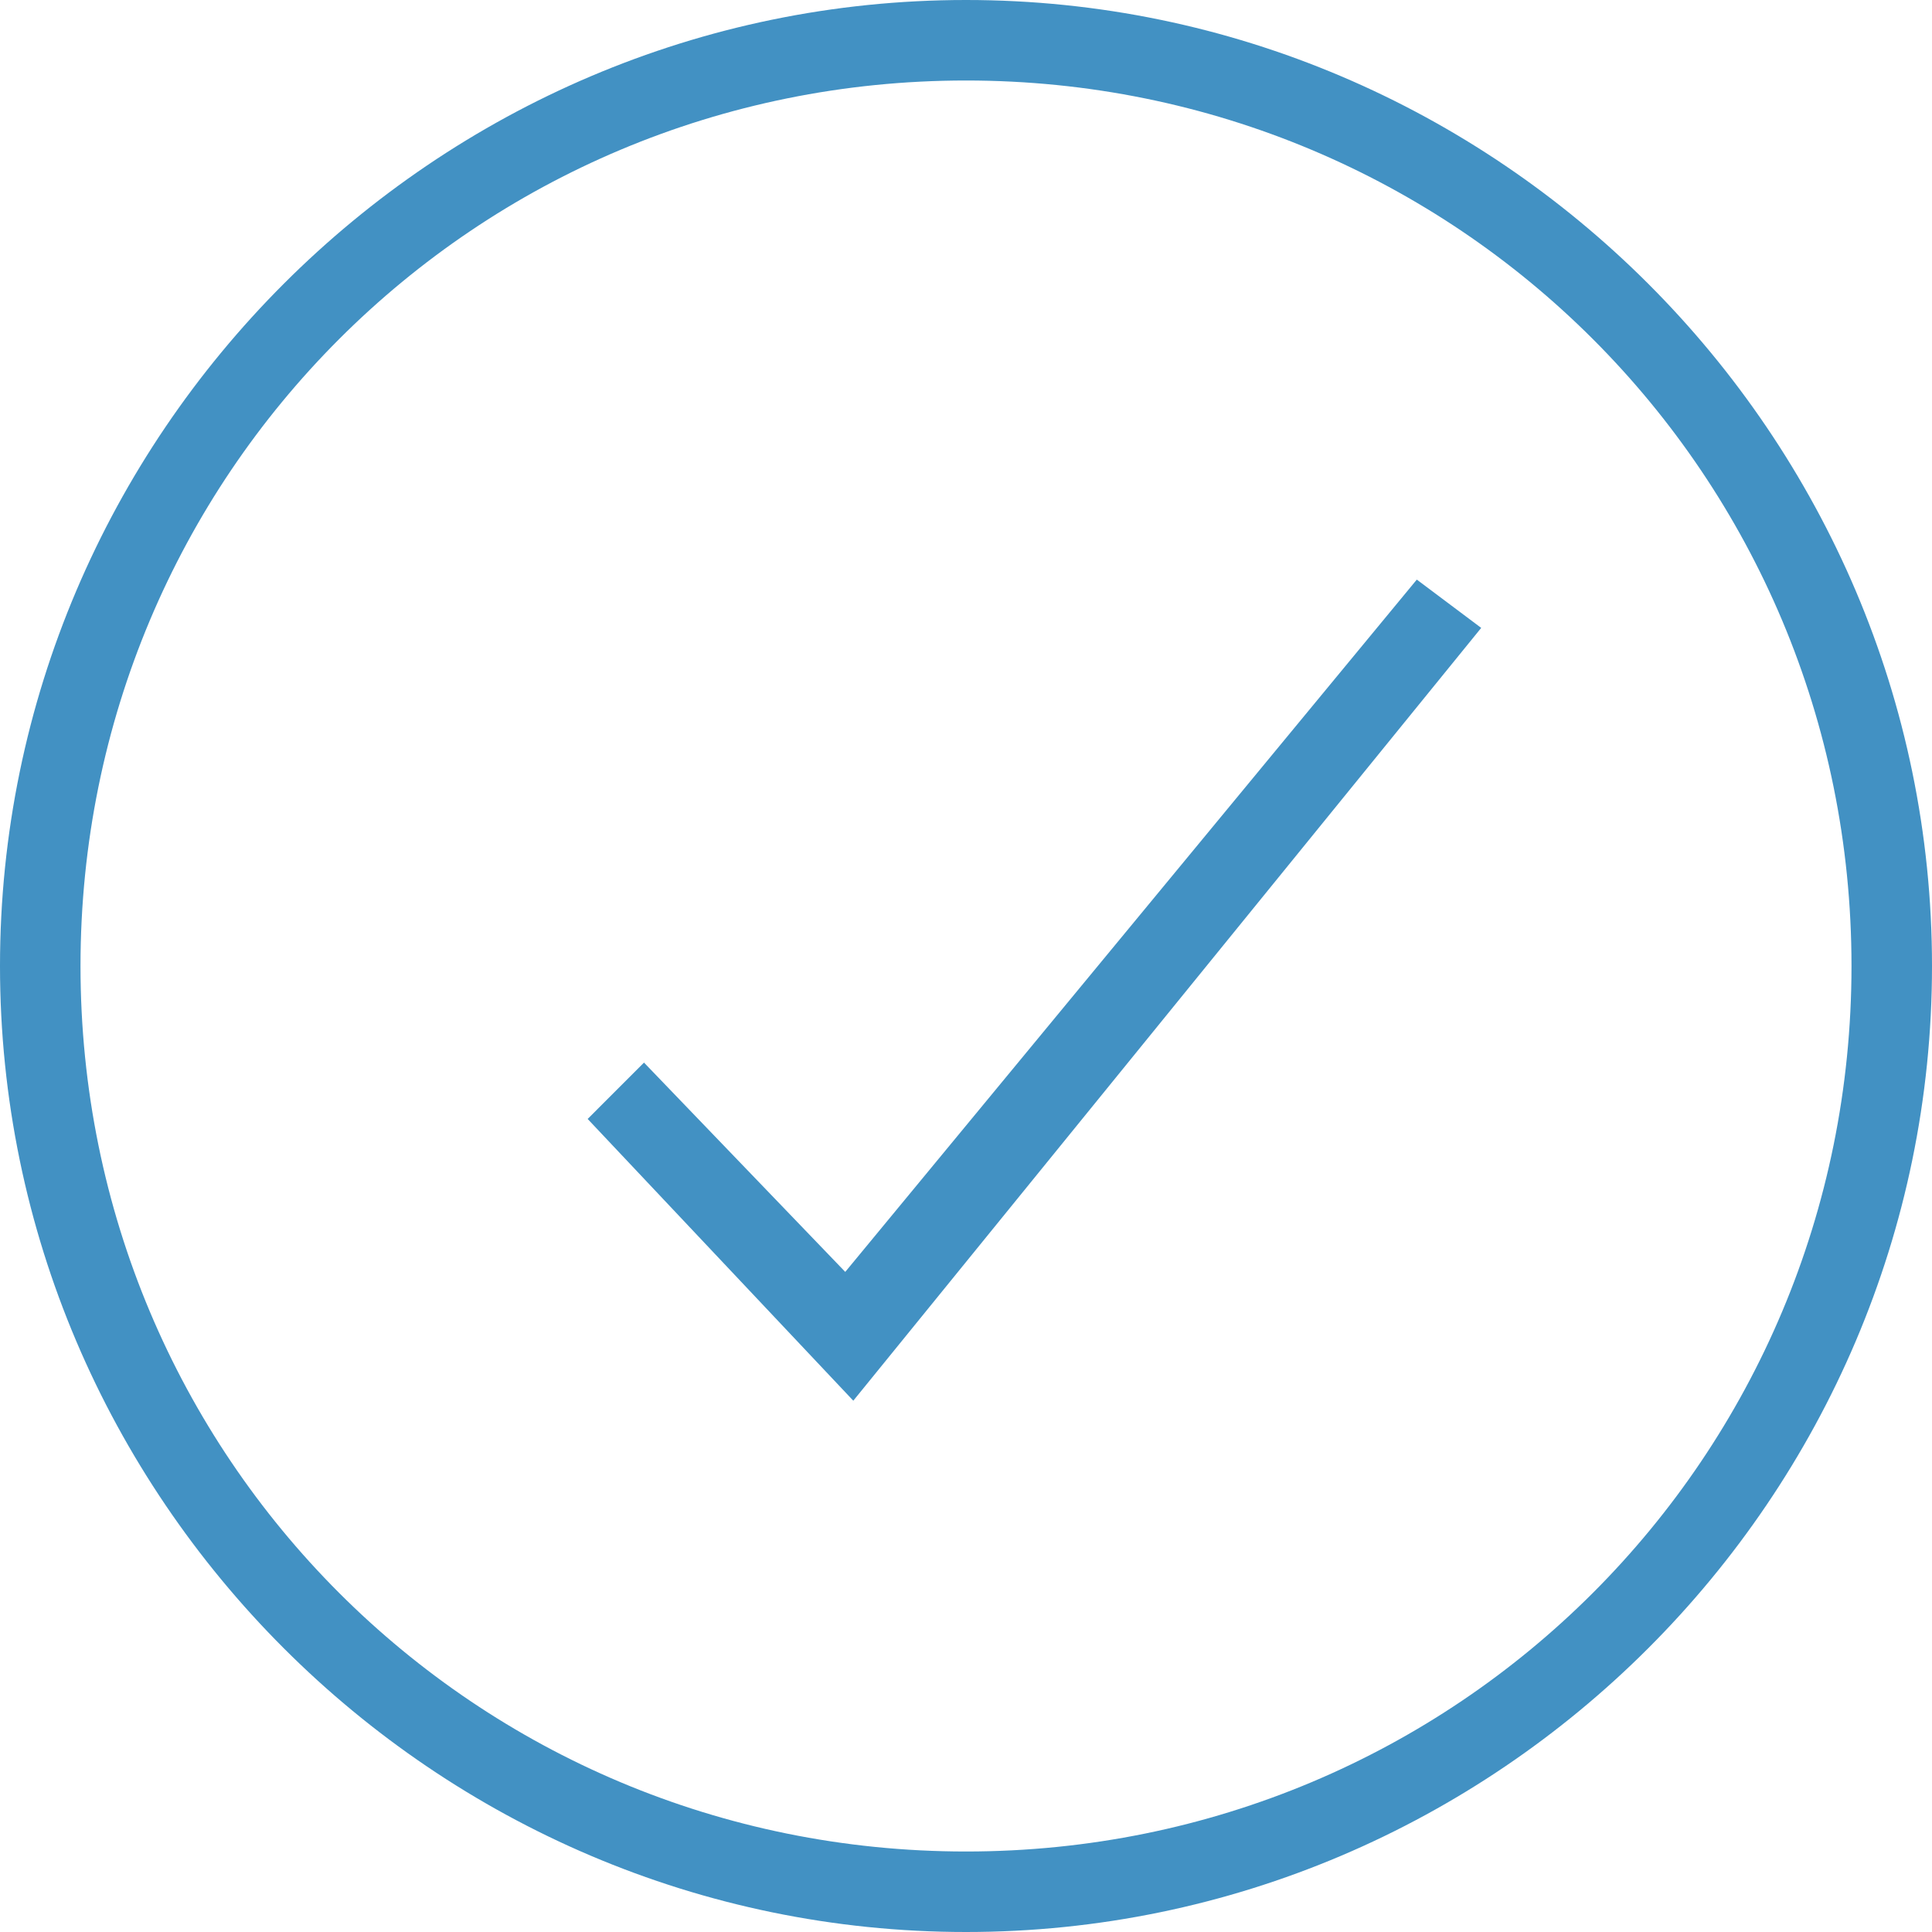
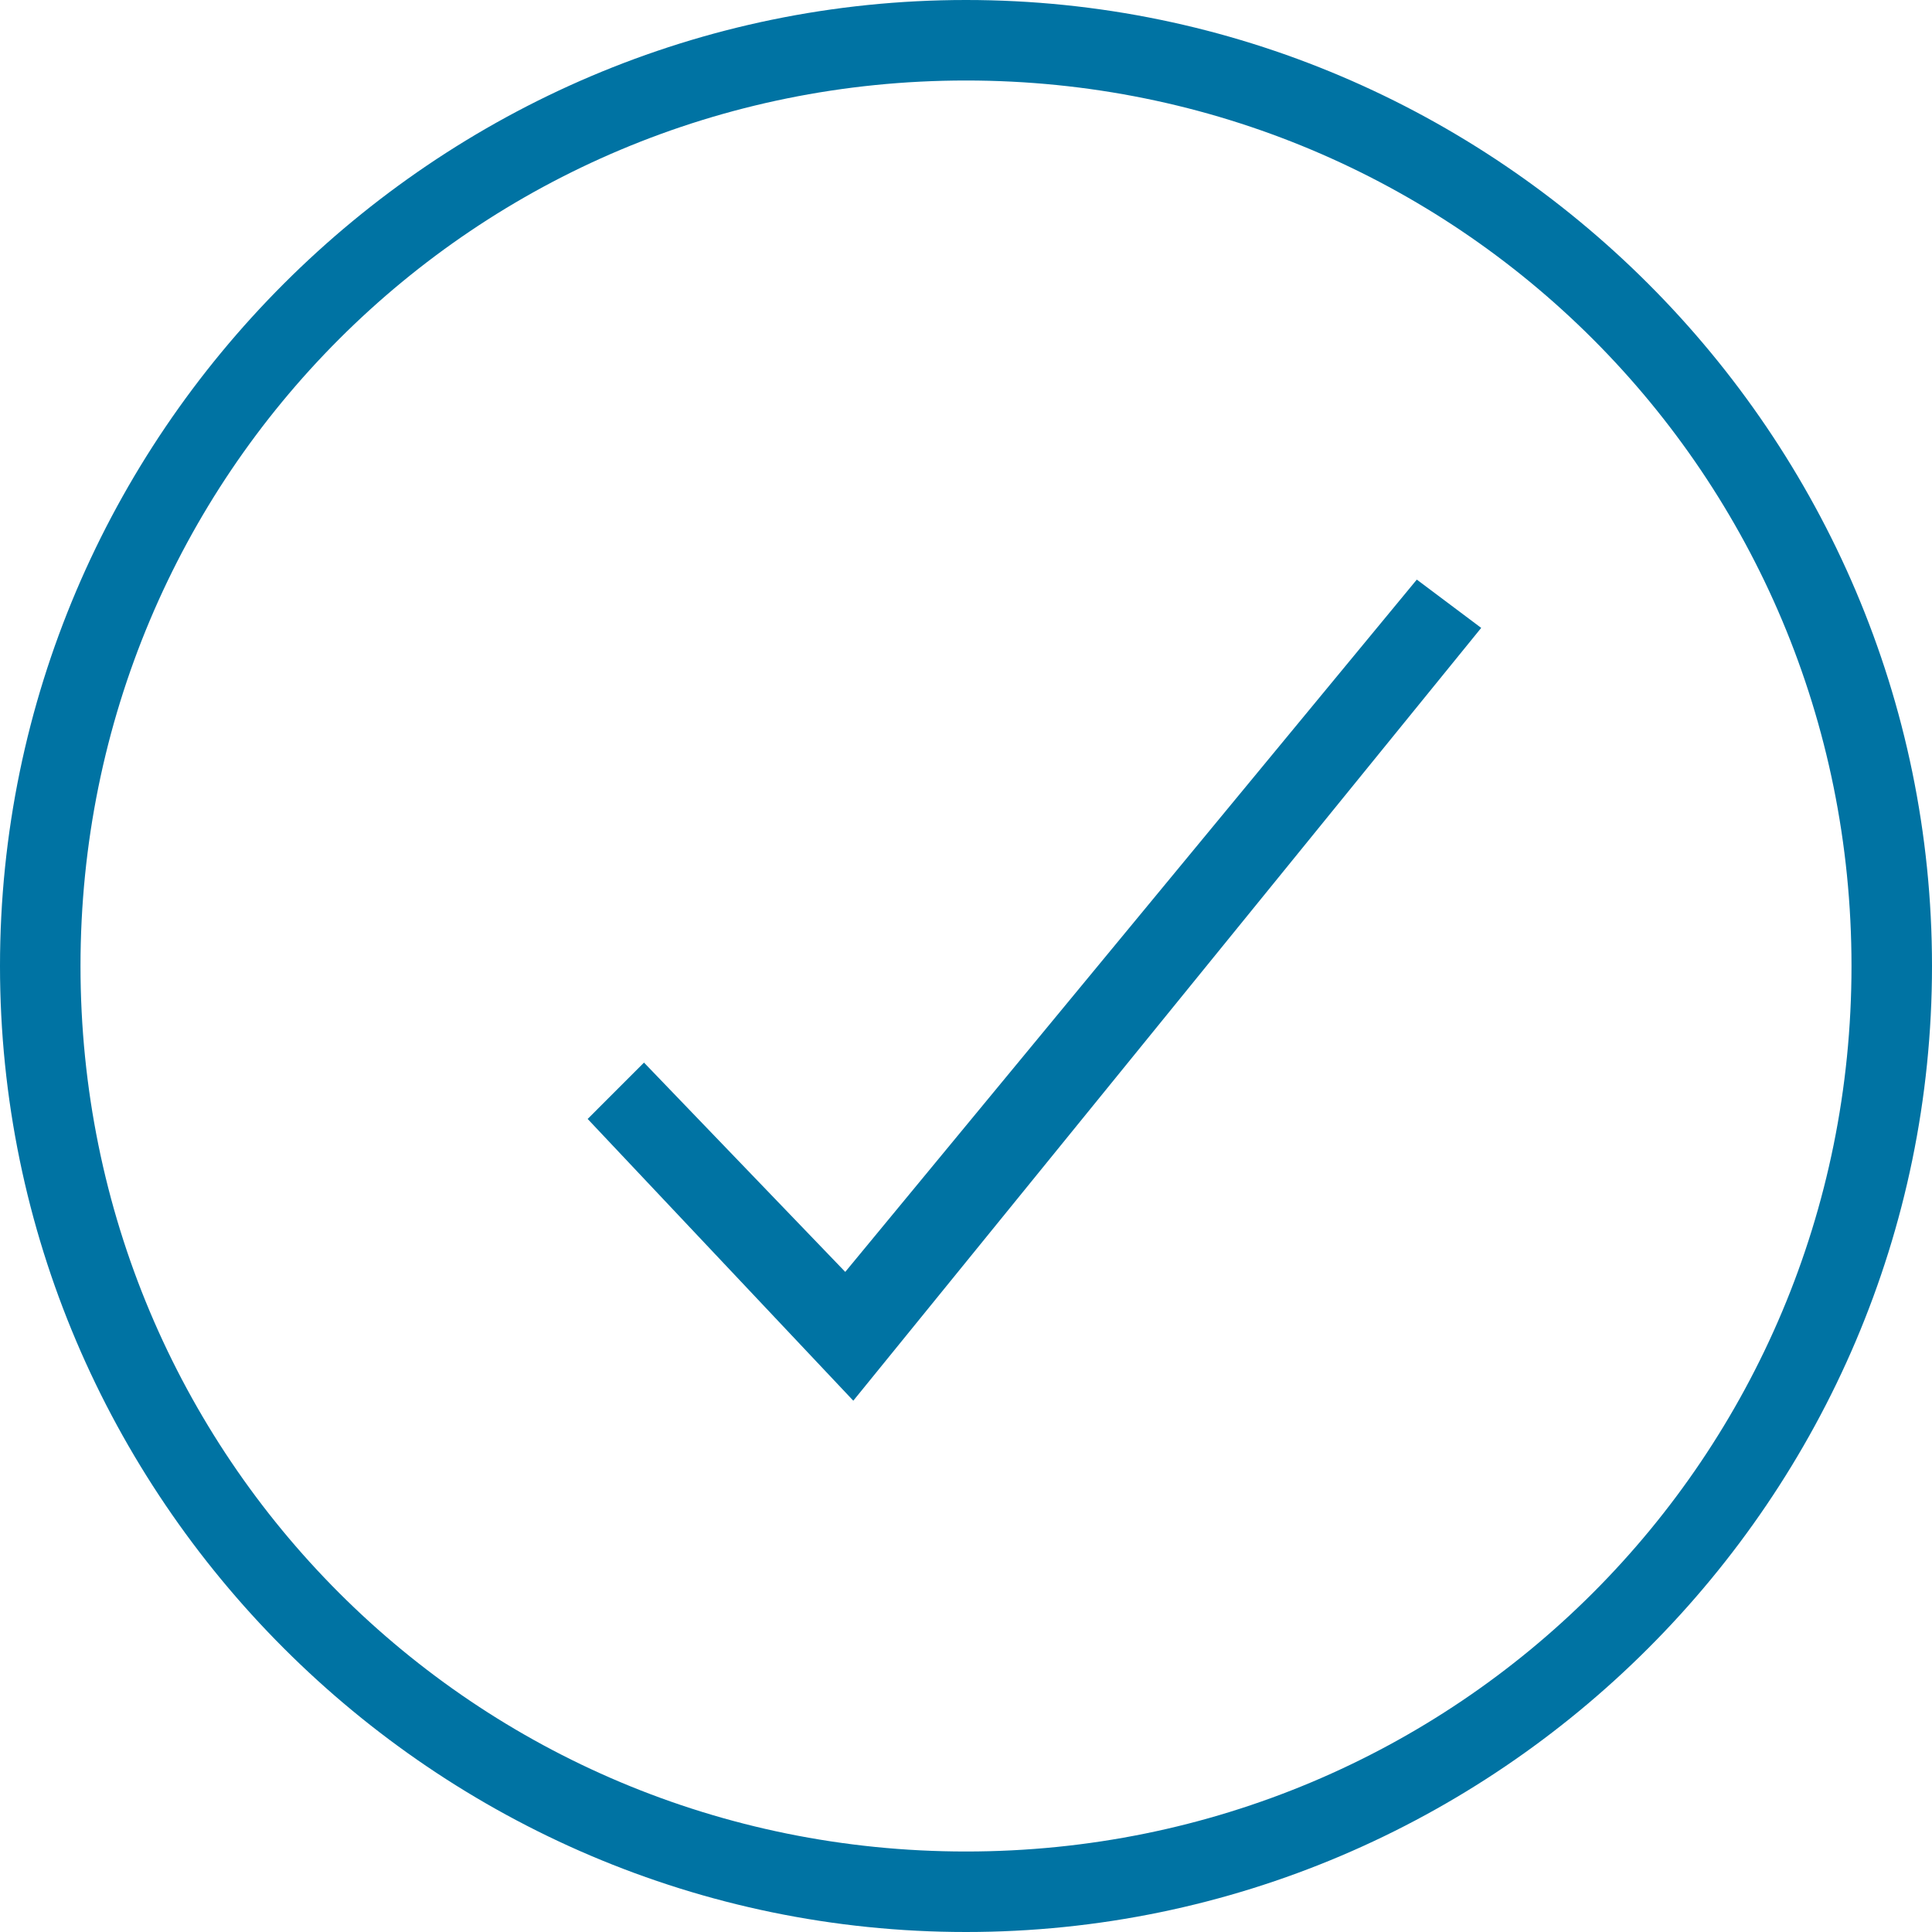
<svg xmlns="http://www.w3.org/2000/svg" version="1.1" id="Layer_1" x="0px" y="0px" width="24" height="24" viewBox="0 0 24 24" xml:space="preserve">
  <defs id="defs13" />
  <style type="text/css" id="style3">
	.st0{fill:#221F1F;}
</style>
-   <g id="g5" style="fill:#4291c3;fill-opacity:1;stroke:none;stroke-opacity:1">
-     <path class="st0" d="M 12,0 C 5.4,0 0,5.4 0,12 0,18.6 5.4,24 12,24 18.6,24 24,18.6 24,12 24,5.4 18.6,0 12,0 Z m 0,23 C 5.9,23 1,18.1 1,12 1,5.9 5.9,1 12,1 c 6.1,0 11,4.9 11,11 0,6.1 -4.9,11 -11,11 z" id="path7" style="fill:#4291c3;fill-opacity:1;stroke:none;stroke-opacity:1" />
-     <polygon class="st0" points="10.5,15.8 8,13.2 7.3,13.9 10.6,17.4 18.4,7.8 17.6,7.2 " id="polygon9" style="fill:#4291c3;fill-opacity:1;stroke:none;stroke-opacity:1" />
+   <g id="g5" style="fill:#0073a3;fill-opacity:1;stroke:none;stroke-opacity:1">
+     <path class="st0" d="M 12,0 C 5.4,0 0,5.4 0,12 0,18.6 5.4,24 12,24 18.6,24 24,18.6 24,12 24,5.4 18.6,0 12,0 Z m 0,23 C 5.9,23 1,18.1 1,12 1,5.9 5.9,1 12,1 c 6.1,0 11,4.9 11,11 0,6.1 -4.9,11 -11,11 z" id="path7" style="fill:#0073a3;fill-opacity:1;stroke:none;stroke-opacity:1" />
+     <polygon class="st0" points="10.5,15.8 8,13.2 7.3,13.9 10.6,17.4 18.4,7.8 17.6,7.2 " id="polygon9" style="fill:#0073a3;fill-opacity:1;stroke:none;stroke-opacity:1" />
  </g>
</svg>
